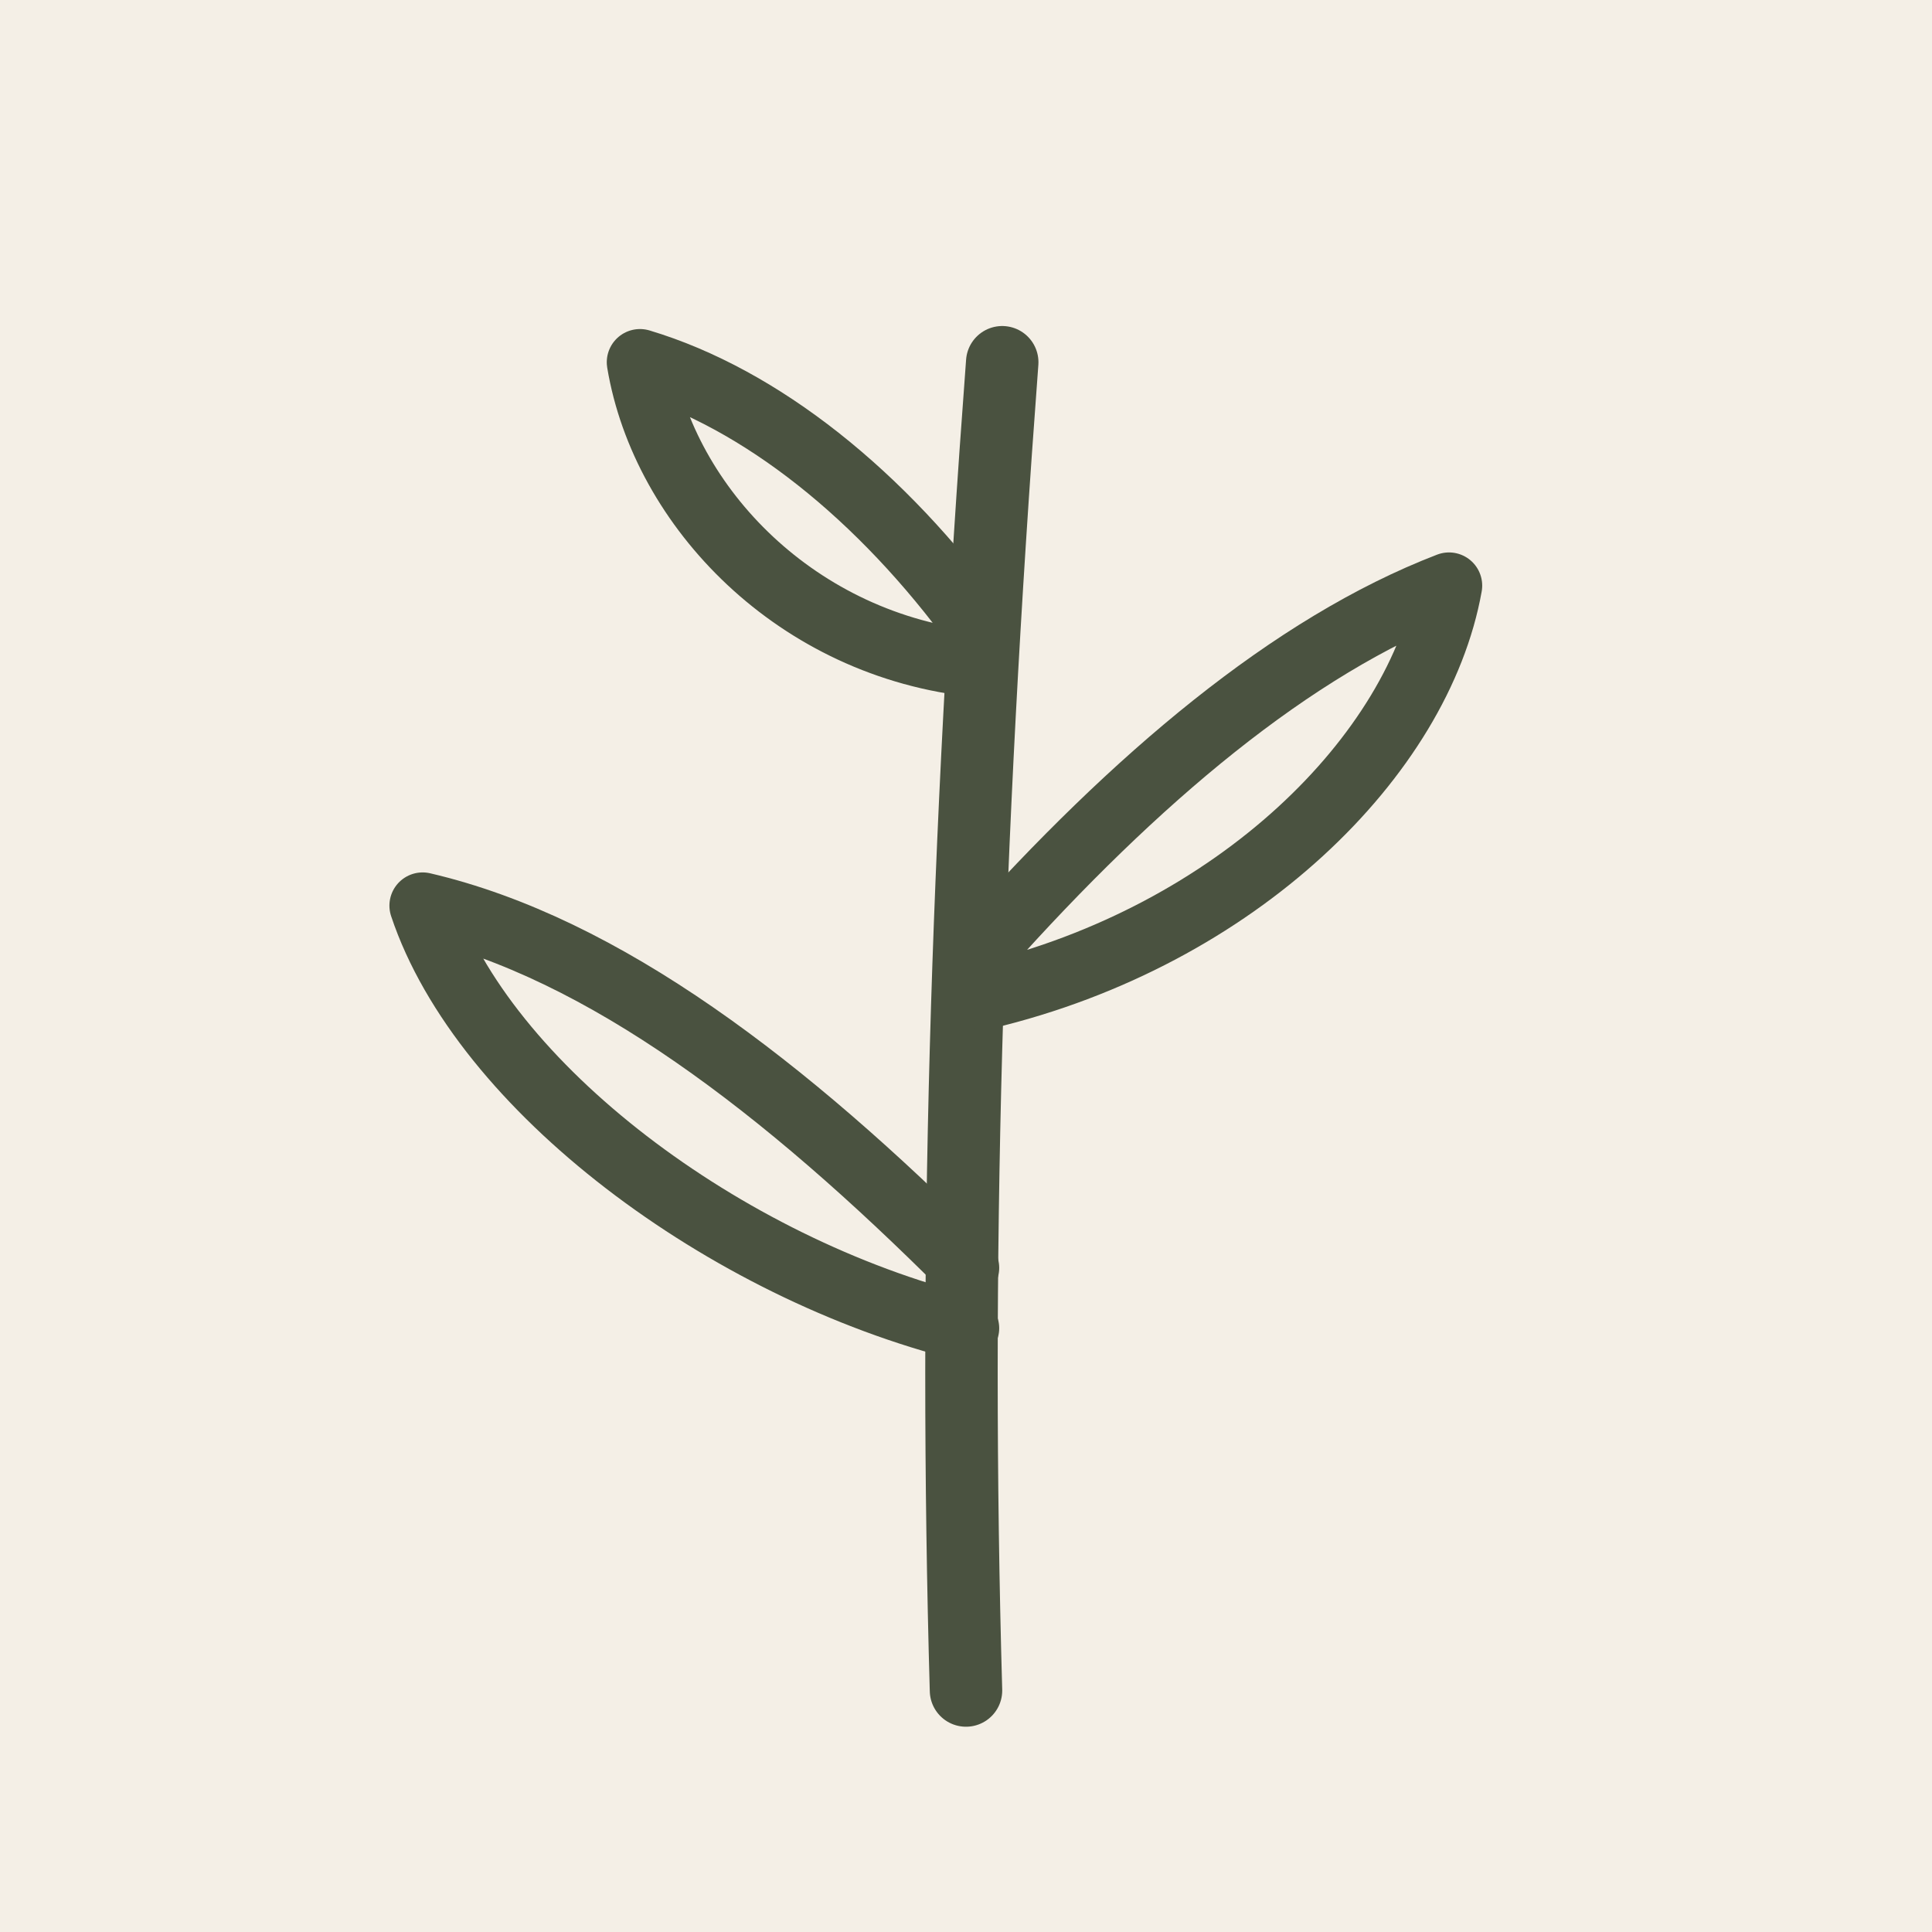
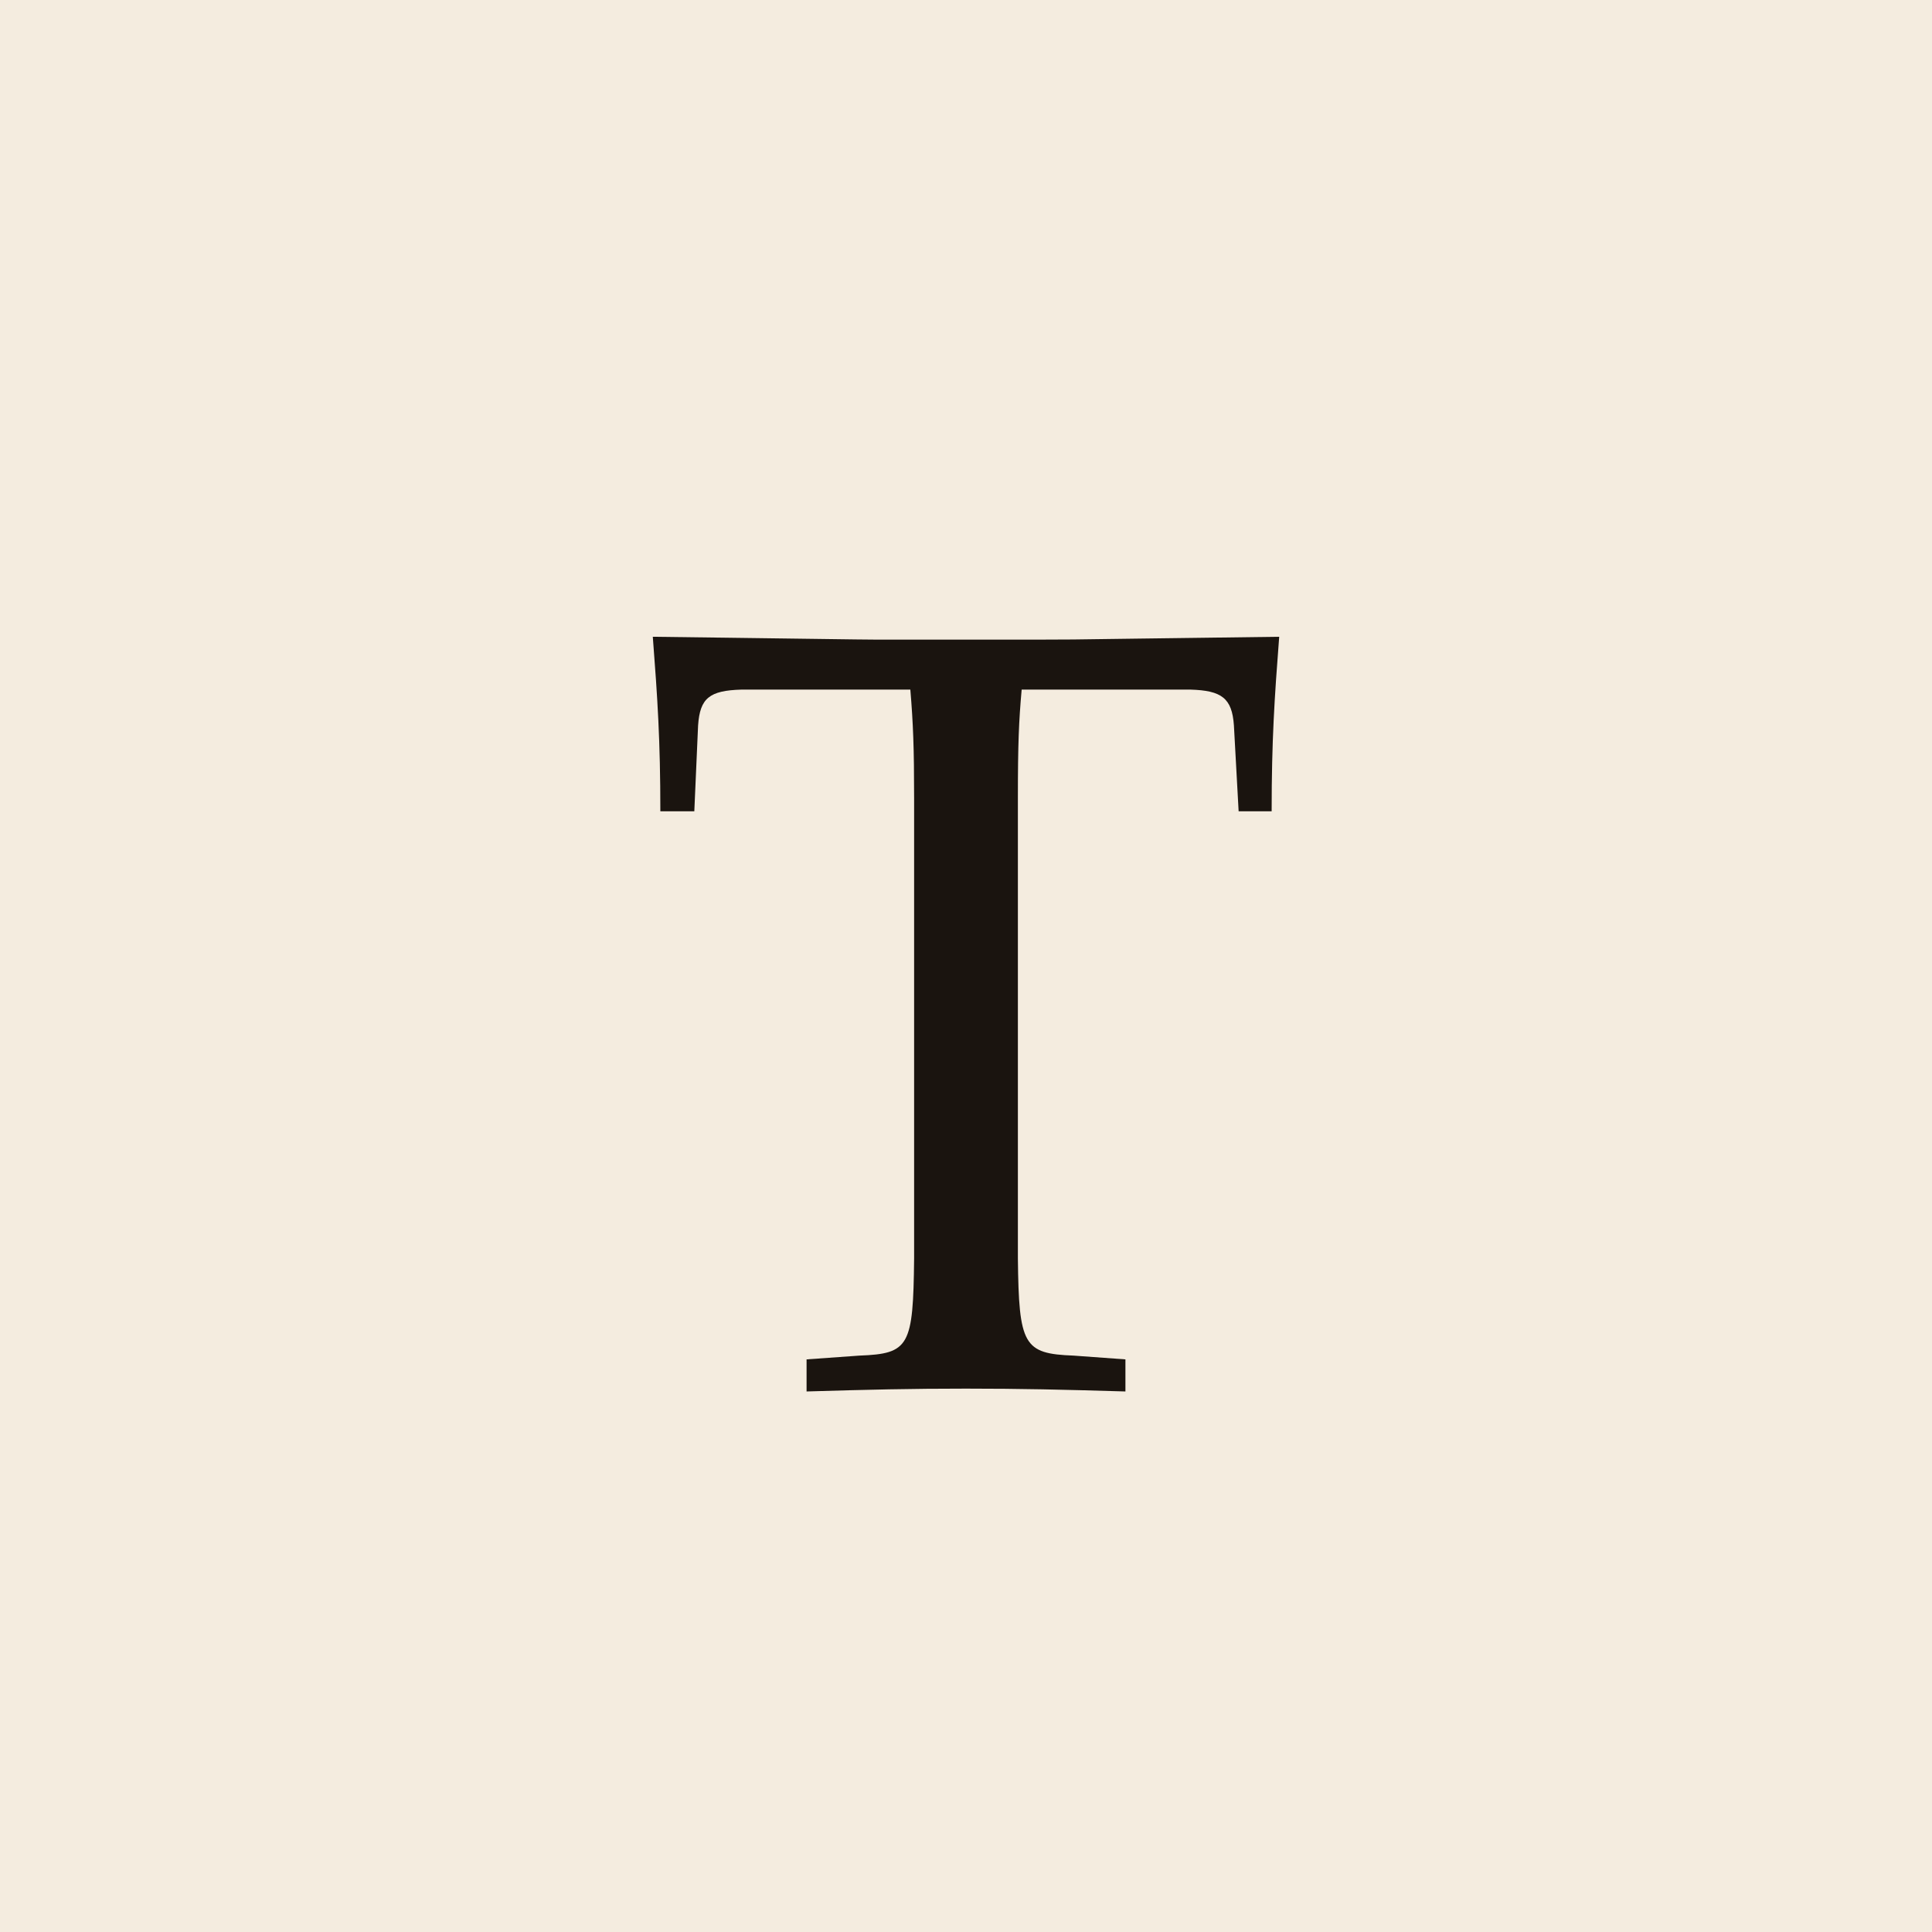
<svg xmlns="http://www.w3.org/2000/svg" viewBox="0 0 32 32">
-   <rect width="32" height="32" fill="#f4efe6" />
-   <g fill="none" stroke="#4a5240" stroke-linecap="round" stroke-linejoin="round">
-     <path stroke-width="1.2" d="M16 28c-.2-7 0-14 .6-22" />
-     <path stroke-width="1.1" d="M16 22c-4-1-8-4-9-7 3 .7 6 3 9 6" />
-     <path stroke-width="1.1" d="M16.3 16.5c4.2-1 7.2-4 7.7-6.8-2.6 1-5.2 3.2-7.7 6" />
-     <path stroke-width="1.1" d="M16.2 11c-3-.3-5.2-2.6-5.6-5 2 .6 4 2.2 5.6 4.4" />
-   </g>
+   <rect width="32" height="32" fill="#f4ecdf" />
+   <text x="16" y="23" text-anchor="middle" font-family="Palatino, Georgia, serif" font-size="18" fill="#1a140f">T</text>
</svg>
